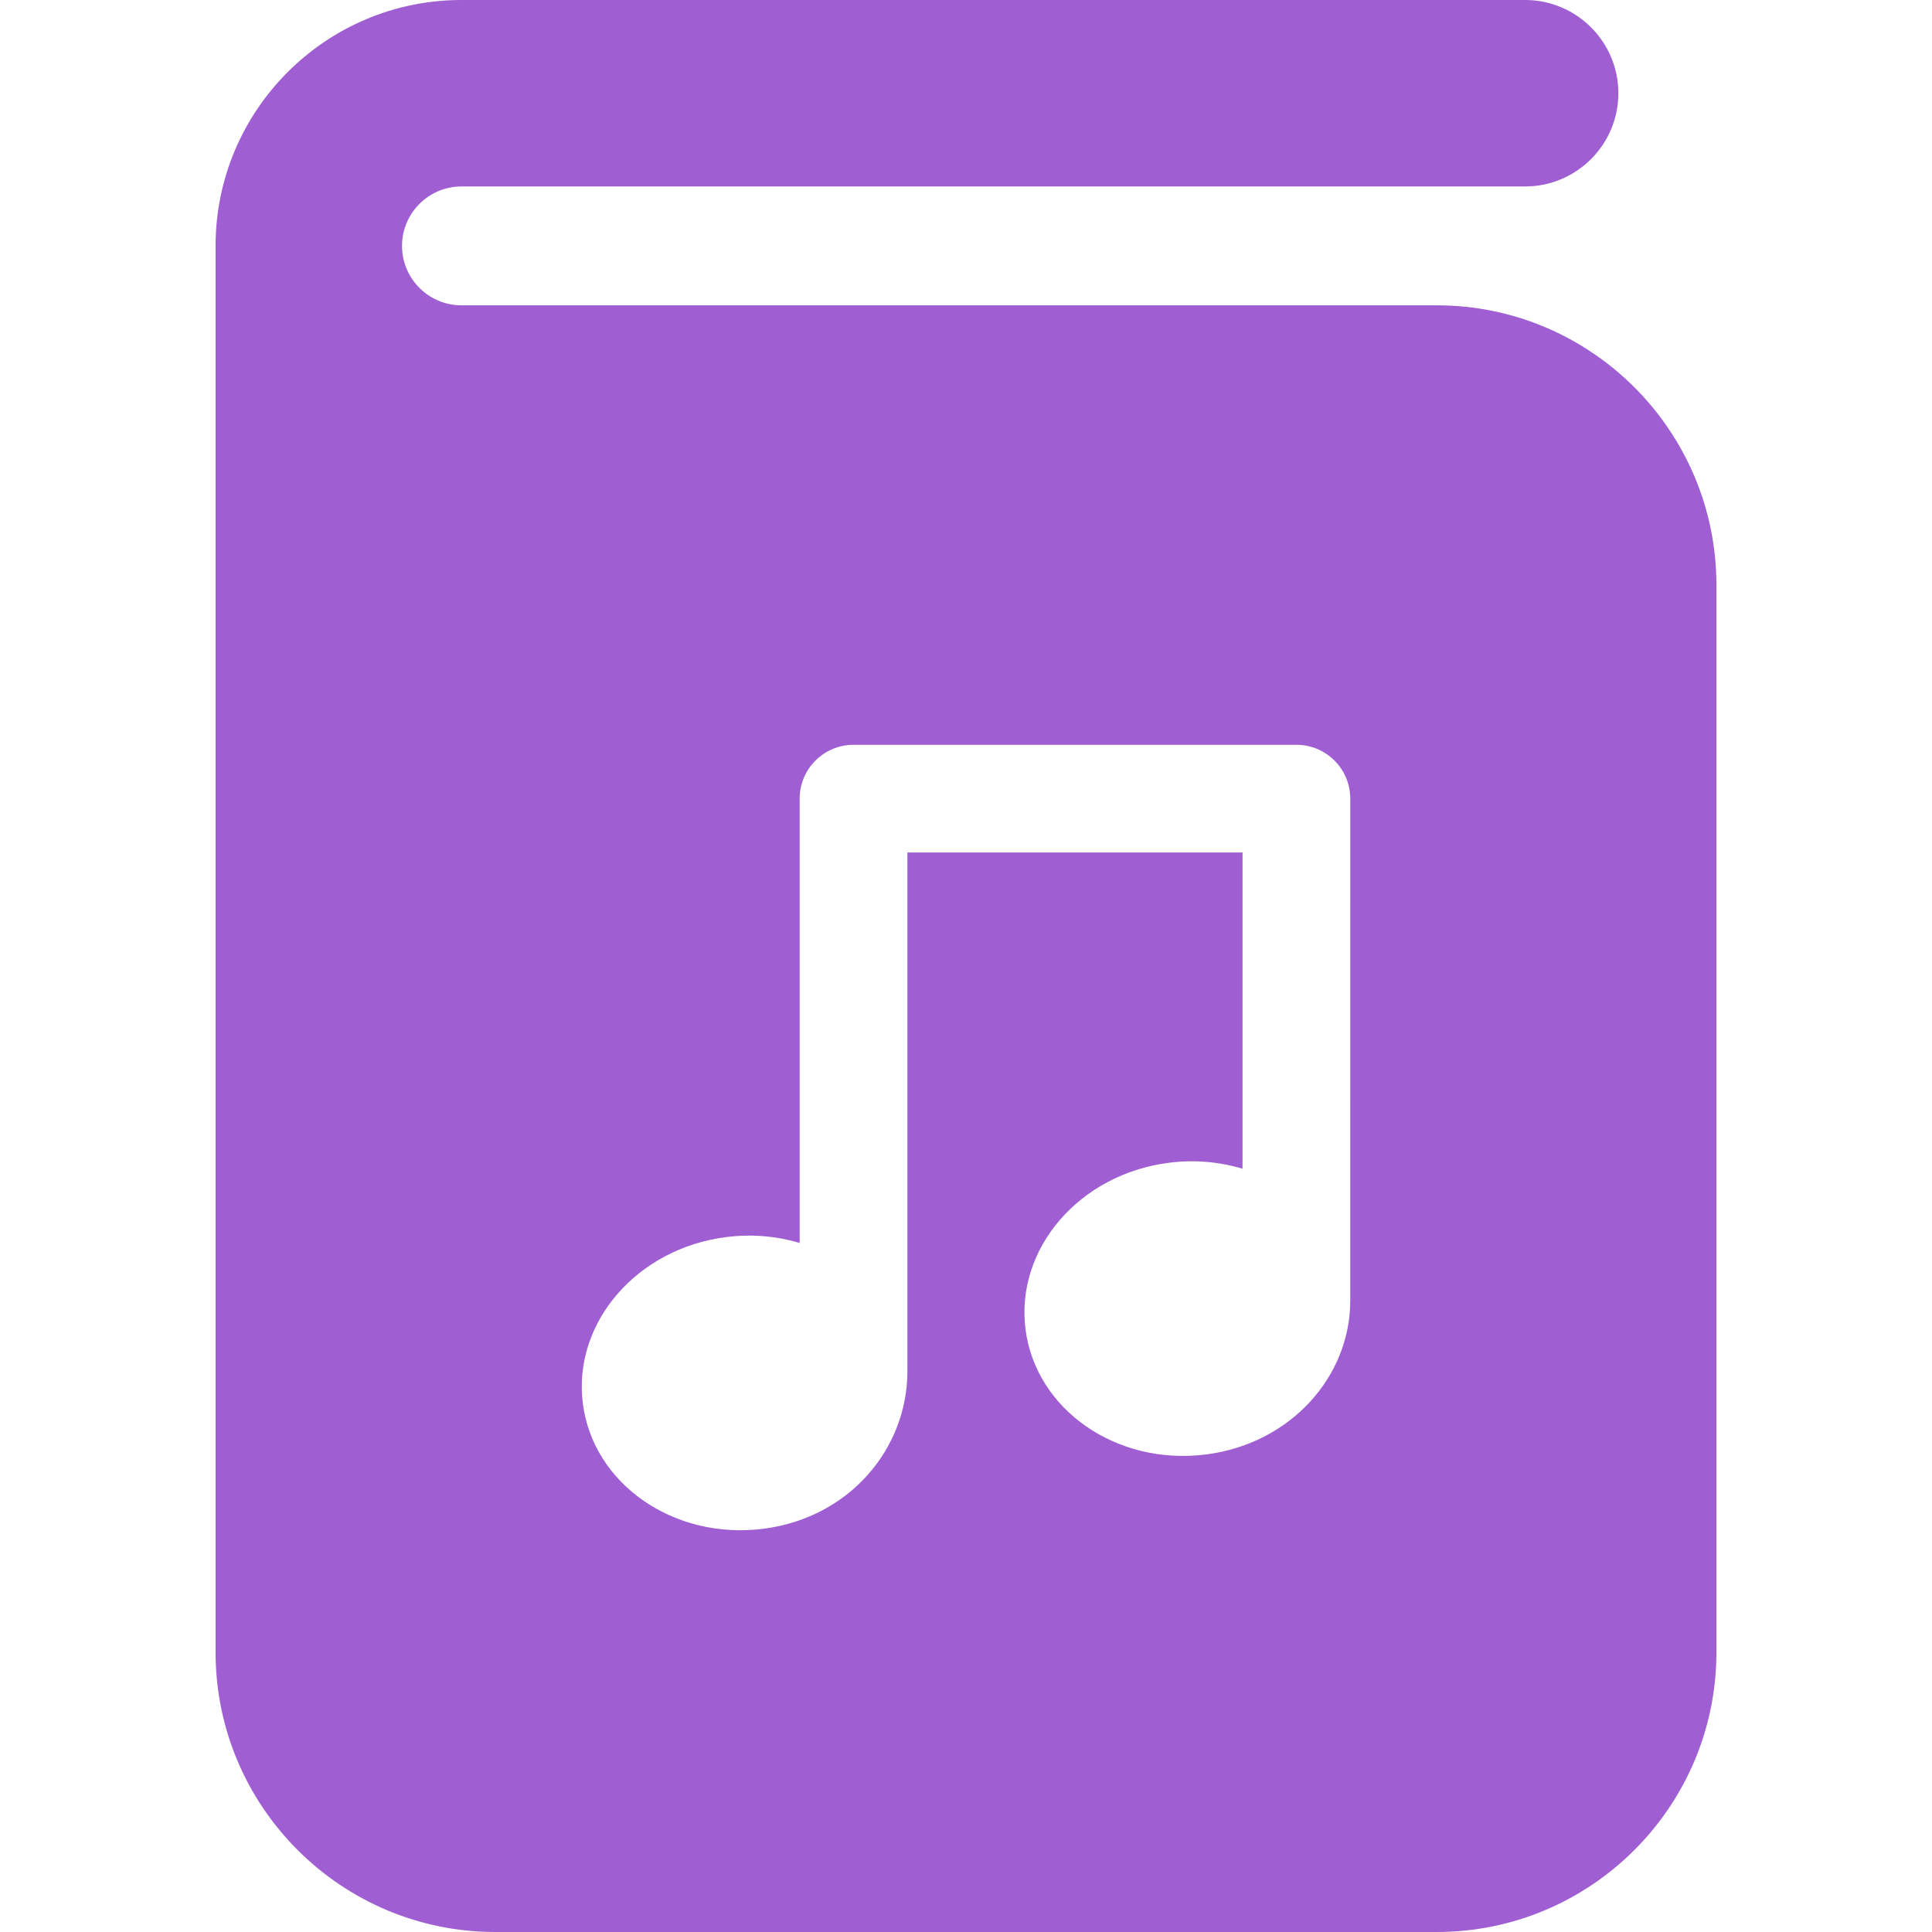
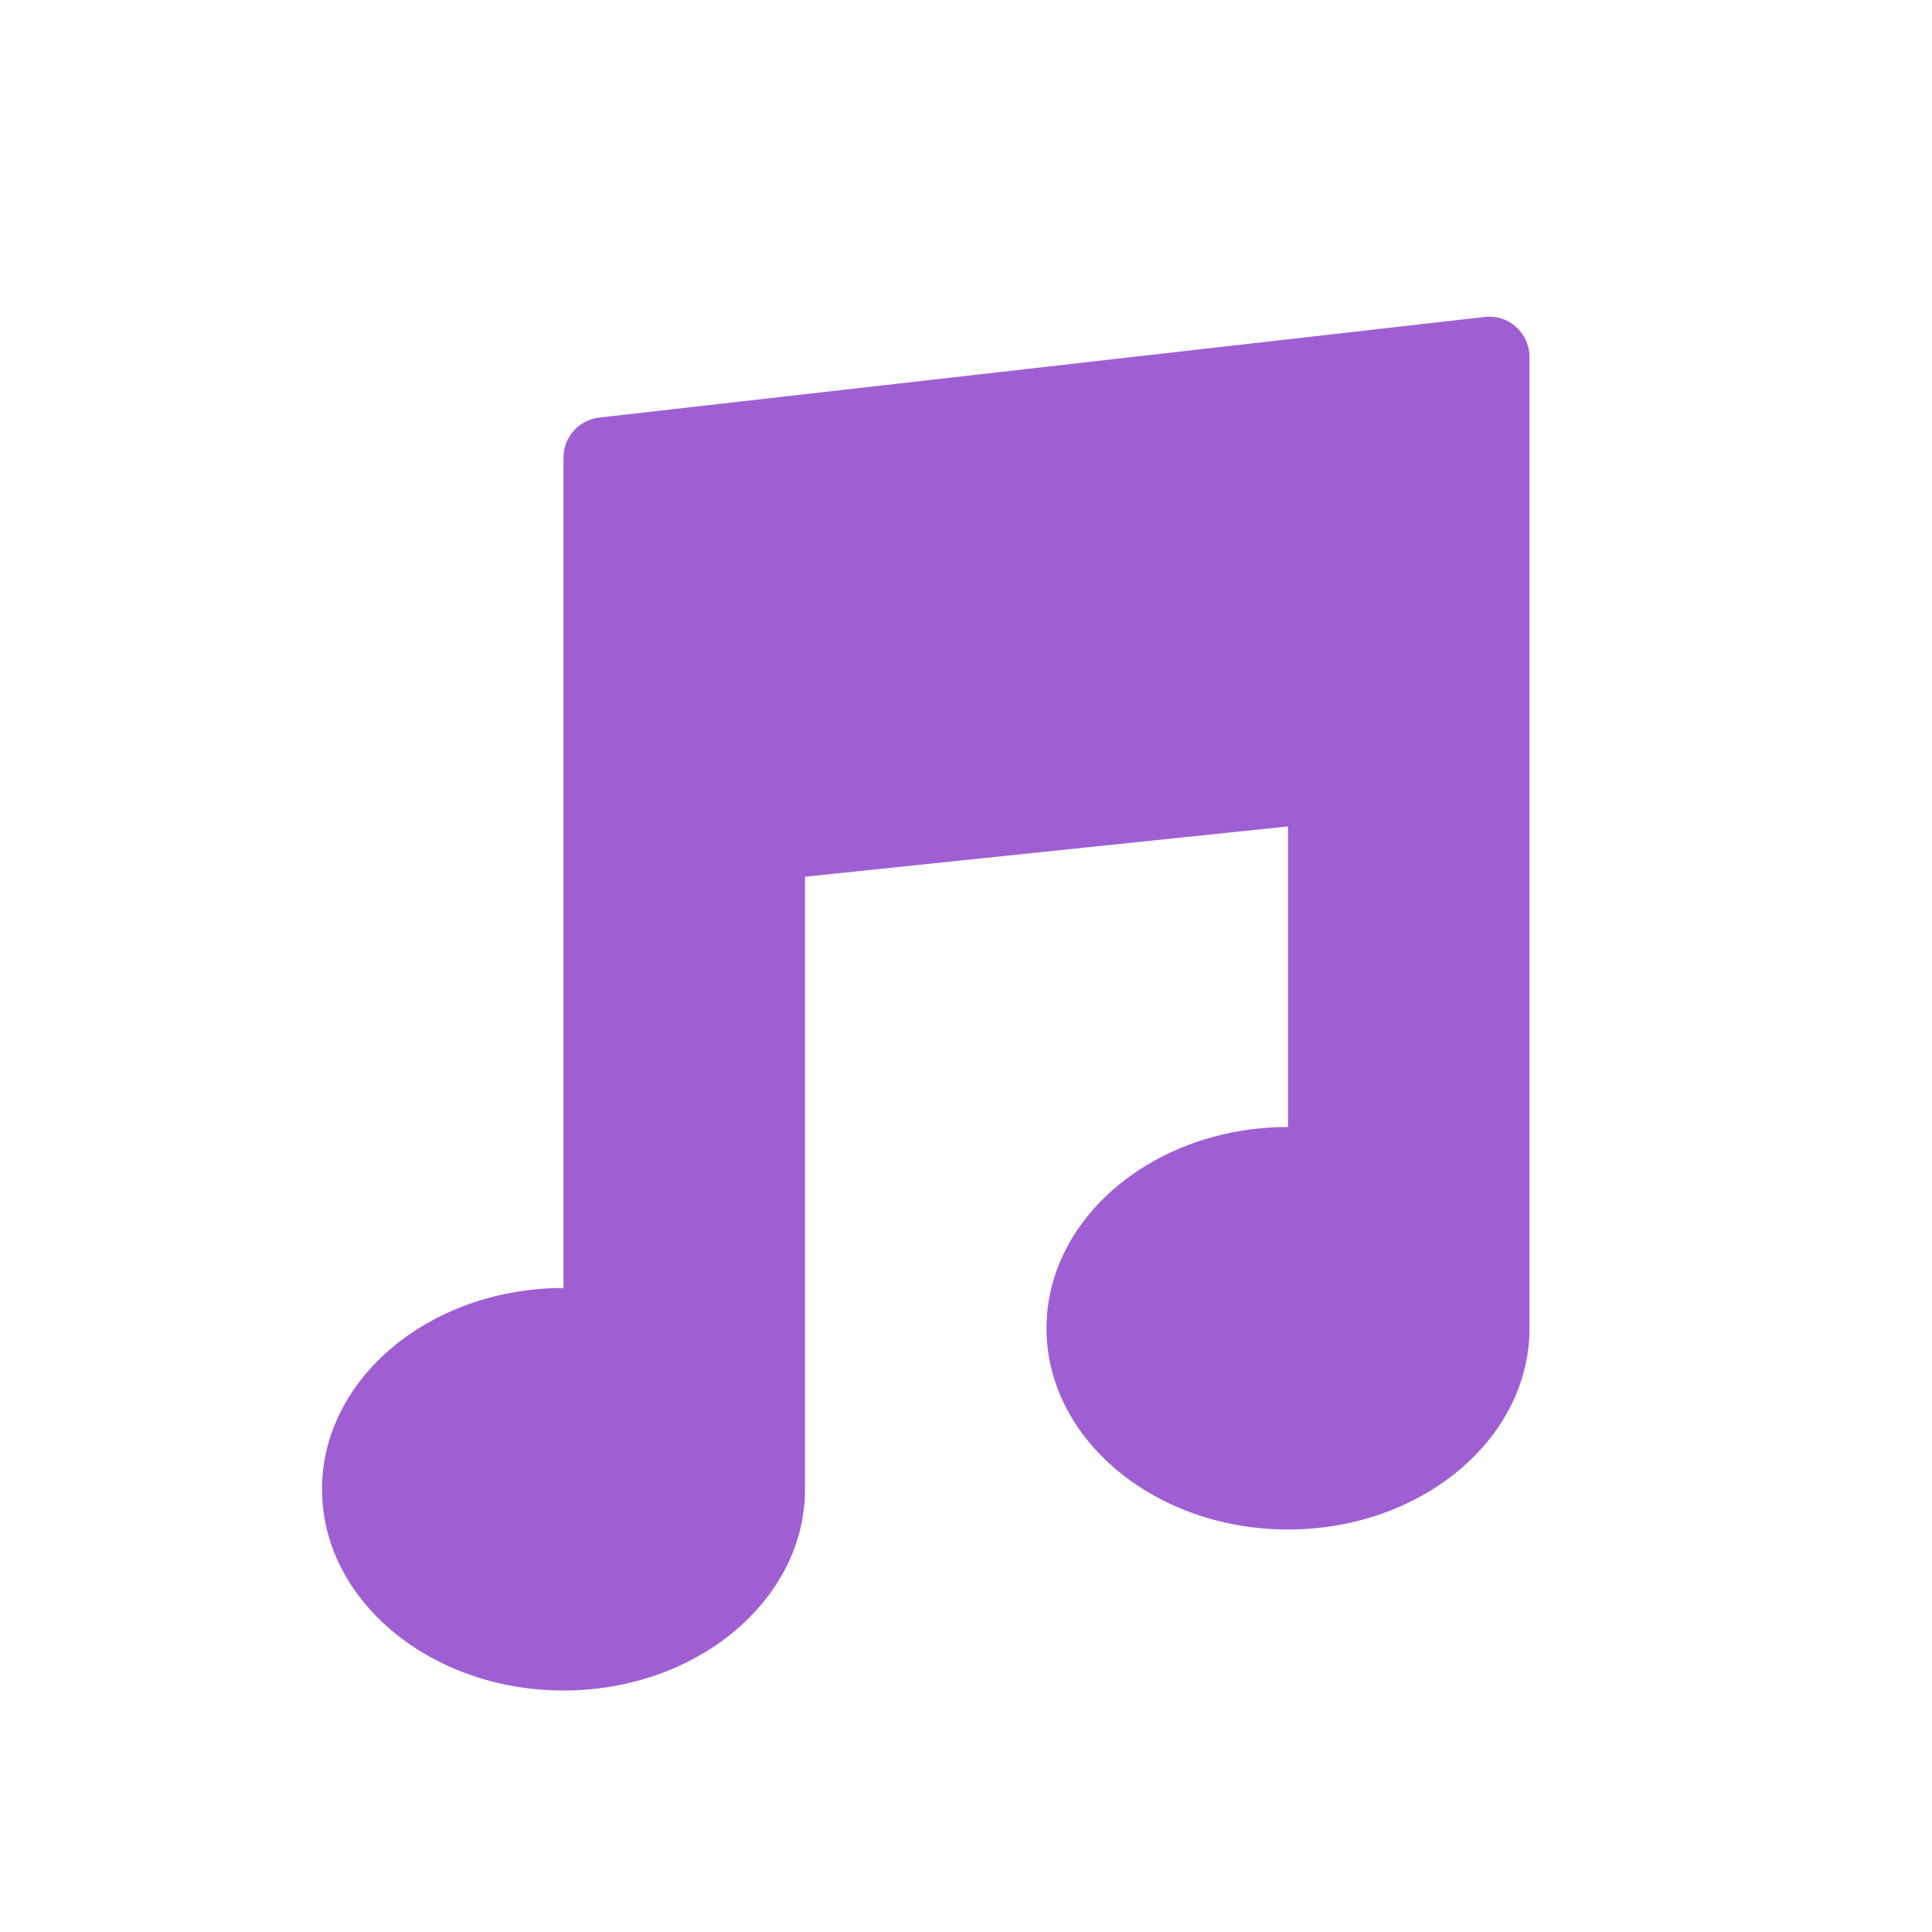
- <svg xmlns="http://www.w3.org/2000/svg" fill="#9f5fd3" version="1.1" id="Capa_1" width="800px" height="800px" viewBox="0 0 400 400" xml:space="preserve">
+ <svg xmlns="http://www.w3.org/2000/svg" fill="#9f5fd3" width="800px" height="800px" viewBox="0 0 24 24" version="1.2" baseProfile="tiny">
  <g id="SVGRepo_bgCarrier" stroke-width="0" />
  <g id="SVGRepo_tracerCarrier" stroke-linecap="round" stroke-linejoin="round" />
  <g id="SVGRepo_iconCarrier">
-     <g>
-       <g>
-         <path d="M297.465,63.213H95.538c-6.784,0-12.303-5.52-12.303-12.305c0-6.784,5.519-12.307,12.303-12.307h220.226 c10.643,0,19.302-8.657,19.302-19.3C335.065,8.659,326.406,0,315.764,0H95.538c-28.07,0-50.903,22.838-50.903,50.907V342.1 c0,31.927,25.975,57.9,57.9,57.9h194.93c31.926,0,57.9-25.976,57.9-57.9V121.112C355.365,89.189,329.391,63.213,297.465,63.213z M279.553,269.3c0,15.711-12.355,29.618-29.902,31.835c-18.514,2.336-35.226-9.291-37.334-25.972 c-2.1-16.681,11.201-32.091,29.711-34.427c5.326-0.677,10.505-0.188,15.227,1.241v-65.477h-69.386v107.377 c0,16.075-12.021,30.391-29.869,32.644c-18.512,2.336-35.228-9.291-37.33-25.972c-2.105-16.681,11.195-32.097,29.71-34.429 c5.314-0.67,10.475-0.188,15.185,1.23v-92c0-6.159,4.996-11.147,11.155-11.147h91.688c6.158,0,11.148,4.988,11.148,11.147 L279.553,269.3L279.553,269.3z" />
-       </g>
-     </g>
+     <path d="M18.831 4.059c-.107-.095-.243-.139-.394-.121l-11 1.25c-.249.031-.437.244-.437.496v10.316c-1.654 0-3 1.122-3 2.5s1.346 2.5 3 2.5 3-1.122 3-2.5v-7.609l6-.625v3.734c-1.654 0-3 1.122-3 2.5s1.346 2.5 3 2.5 3-1.122 3-2.5v-12.066c0-.144-.062-.28-.169-.375z" />
  </g>
</svg>
